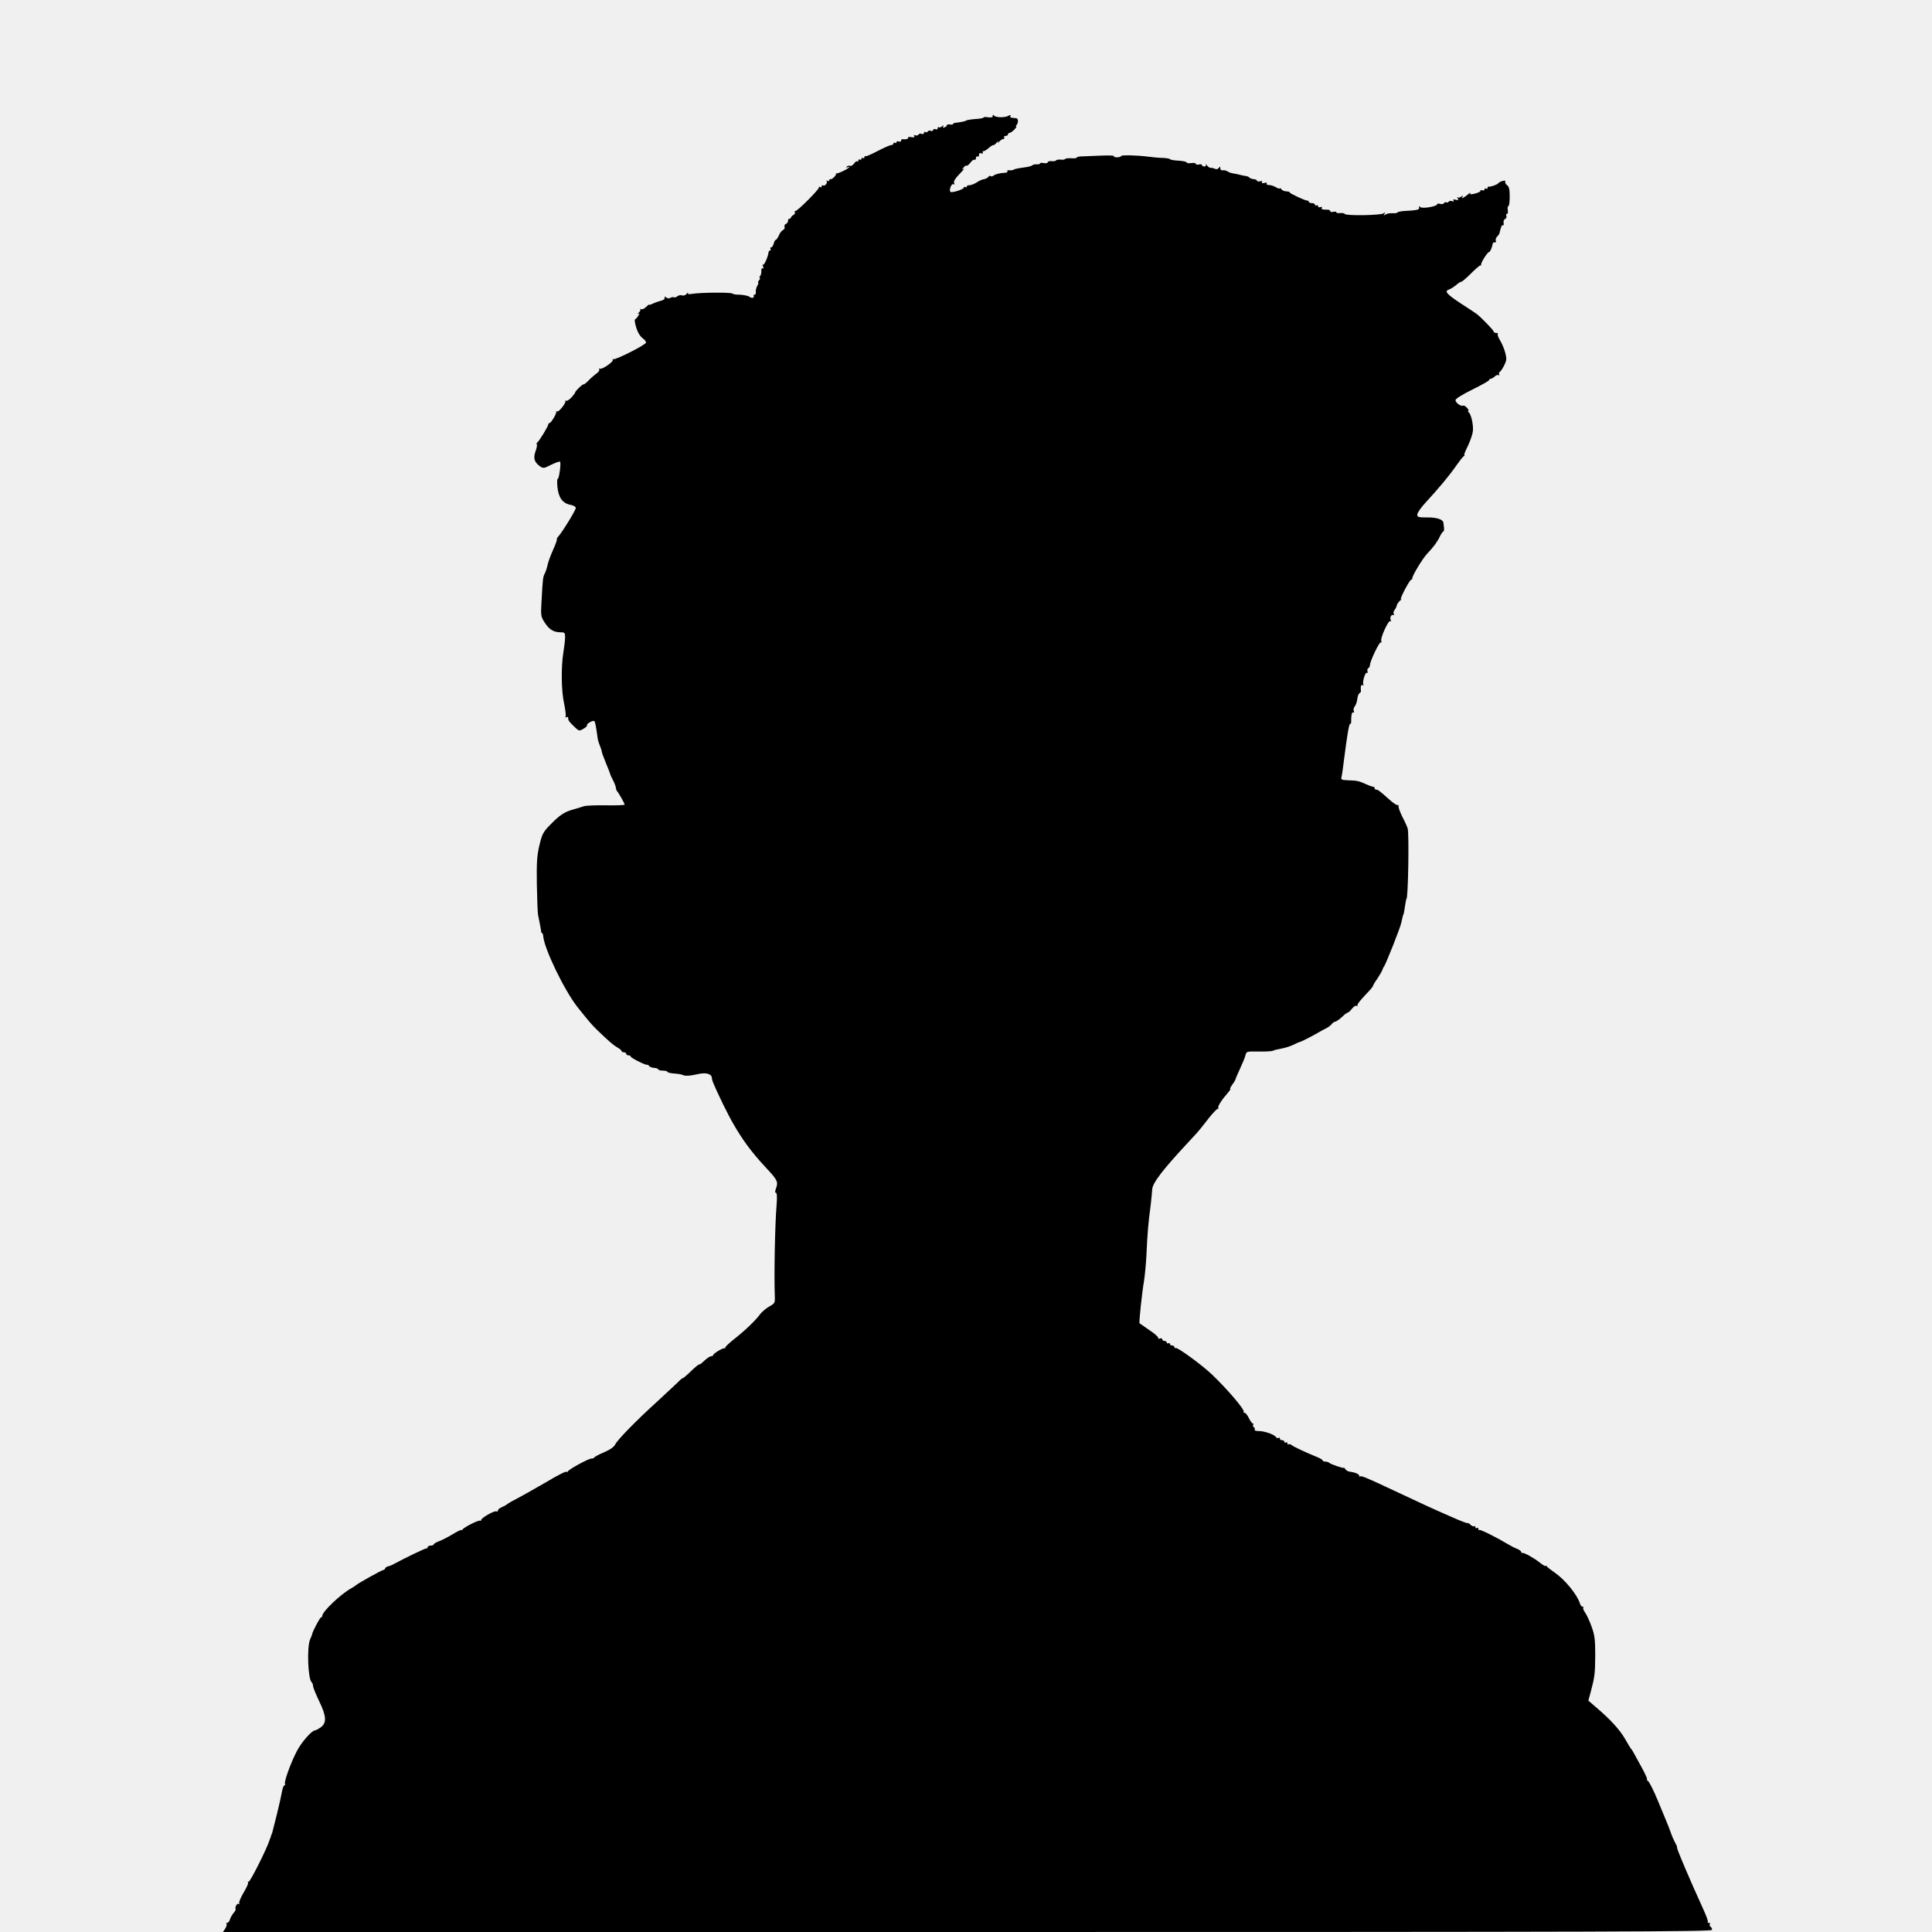
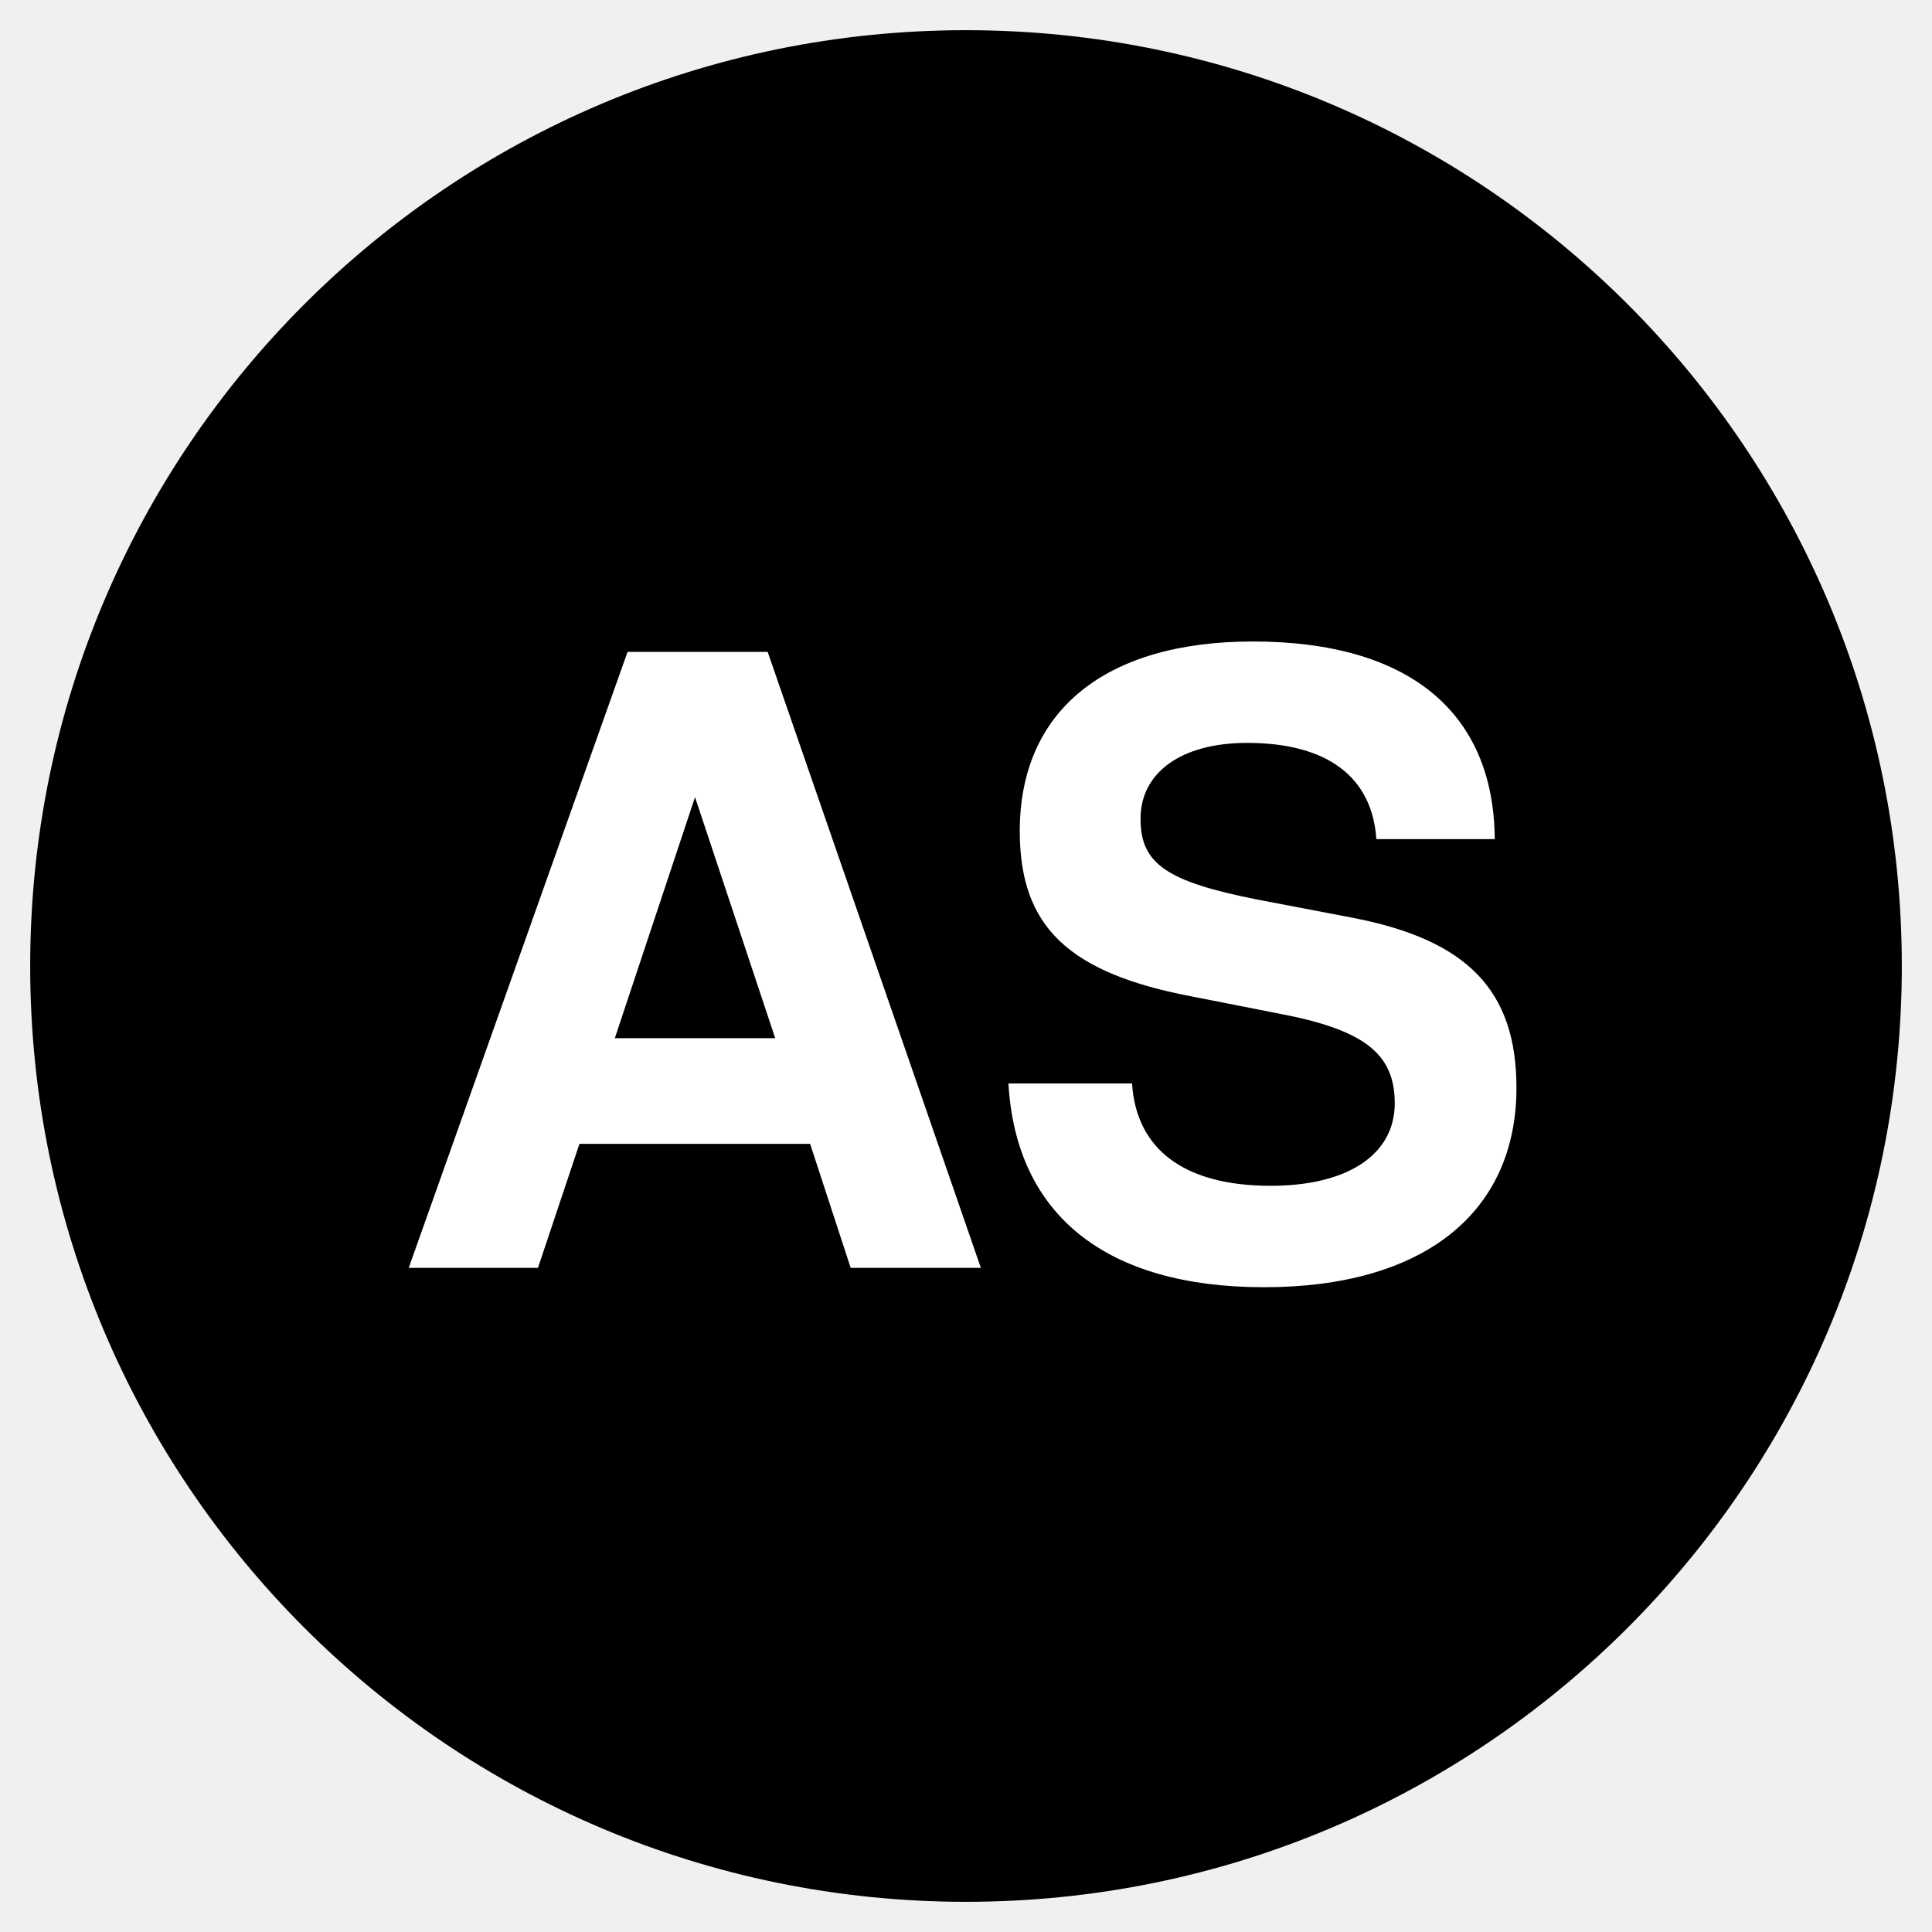
- <svg xmlns="http://www.w3.org/2000/svg" version="1.0" width="1265pt" height="1265pt" viewBox="0 0 1265 1265" preserveAspectRatio="xMidYMid meet">
-   <g transform="translate(0,1265) scale(0.1,-0.1)" fill="#000000" stroke="none">
-     <path d="M6500 11891 c0 -9 -9 -12 -30 -9 -16 3 -30 2 -30 -1 0 -4 -17 -7 -37 -9 -35 -2 -78 -8 -78 -12 0 -3 -39 -11 -62 -13 -13 -1 -23 -5 -23 -9 0 -4 -9 -5 -20 -3 -11 2 -20 0 -20 -5 0 -4 -7 -11 -16 -14 -10 -4 -13 -2 -8 7 6 9 5 9 -8 0 -8 -7 -18 -10 -21 -6 -4 3 -7 1 -7 -6 0 -8 -7 -11 -15 -7 -8 3 -15 1 -15 -5 0 -6 -7 -9 -15 -6 -8 4 -17 2 -20 -4 -4 -5 -11 -7 -16 -4 -5 4 -9 1 -9 -5 0 -7 -7 -10 -15 -7 -8 4 -17 2 -21 -4 -3 -6 -13 -8 -21 -5 -9 4 -11 2 -7 -6 5 -7 -1 -9 -19 -6 -15 3 -24 1 -21 -3 5 -8 -17 -14 -38 -10 -5 0 -8 -4 -8 -10 0 -6 -7 -9 -15 -5 -8 3 -15 1 -15 -5 0 -6 -4 -7 -10 -4 -5 3 -10 1 -10 -4 0 -6 -7 -11 -15 -11 -8 0 -48 -18 -89 -39 -41 -22 -77 -37 -80 -34 -3 4 -6 1 -6 -6 0 -7 -4 -9 -10 -6 -5 3 -10 1 -10 -5 0 -6 -4 -8 -10 -5 -5 3 -10 1 -10 -6 0 -7 -3 -9 -7 -6 -3 4 -13 -2 -21 -14 -8 -11 -20 -18 -28 -15 -7 3 -16 0 -20 -6 -4 -7 -3 -8 4 -4 7 4 12 5 12 2 0 -9 -77 -46 -84 -41 -3 3 -4 2 -2 -1 6 -8 -27 -42 -36 -37 -5 2 -8 -1 -8 -7 0 -6 -6 -8 -12 -4 -7 4 -10 4 -6 -1 10 -10 -11 -37 -23 -29 -5 3 -9 0 -9 -6 0 -6 -5 -8 -10 -5 -6 4 -9 3 -8 -2 4 -11 -144 -159 -155 -155 -5 1 -6 -2 -3 -7 4 -5 0 -13 -8 -18 -8 -4 -16 -12 -18 -18 -2 -5 -6 -9 -10 -8 -5 2 -8 -4 -8 -12 0 -9 -6 -18 -14 -21 -8 -3 -12 -12 -9 -20 3 -7 -2 -16 -10 -20 -8 -3 -21 -19 -27 -35 -7 -16 -16 -29 -20 -29 -4 0 -11 -11 -14 -25 -4 -14 -11 -25 -17 -25 -6 0 -7 -4 -4 -10 3 -5 2 -10 -3 -10 -5 0 -9 -6 -10 -12 -2 -27 -29 -88 -36 -81 -4 4 -4 -1 0 -11 5 -12 4 -17 -3 -13 -5 3 -9 -3 -8 -16 1 -12 -2 -28 -8 -34 -5 -7 -6 -13 -2 -13 4 0 2 -7 -5 -15 -7 -8 -9 -15 -6 -15 4 0 1 -10 -6 -22 -7 -13 -11 -31 -9 -40 1 -10 -3 -18 -9 -18 -6 0 -8 -4 -5 -10 7 -11 -18 -14 -28 -3 -8 7 -51 15 -82 14 -10 0 -24 3 -30 7 -11 9 -210 7 -263 -2 -24 -4 -31 -2 -27 7 4 6 0 4 -8 -6 -9 -10 -21 -15 -31 -11 -9 3 -23 1 -31 -6 -8 -6 -18 -9 -23 -7 -4 3 -14 2 -22 -3 -9 -5 -20 -4 -28 2 -10 9 -12 8 -10 -2 2 -8 -9 -16 -27 -20 -16 -4 -40 -12 -52 -19 -13 -6 -23 -9 -23 -6 0 3 -9 -4 -20 -15 -12 -12 -26 -18 -33 -14 -7 4 -9 4 -5 -1 4 -4 0 -14 -10 -22 -9 -8 -11 -11 -4 -8 11 6 11 3 0 -14 -7 -12 -16 -21 -19 -21 -9 0 5 -60 21 -90 7 -14 21 -31 32 -38 10 -7 18 -19 18 -25 0 -14 -198 -114 -214 -109 -6 2 -8 0 -4 -3 10 -11 -71 -67 -84 -59 -6 4 -8 3 -4 -4 3 -6 -5 -19 -20 -29 -14 -10 -37 -30 -51 -45 -14 -15 -29 -26 -32 -25 -3 2 -18 -10 -33 -25 -15 -15 -25 -28 -22 -28 2 0 -8 -13 -22 -30 -15 -16 -31 -27 -36 -24 -5 3 -7 2 -6 -3 4 -13 -44 -73 -54 -67 -5 3 -7 2 -6 -3 3 -11 -34 -73 -44 -73 -4 0 -8 -4 -8 -9 0 -12 -63 -115 -73 -119 -4 -2 -5 -7 -2 -12 3 -4 -1 -25 -9 -46 -15 -44 -8 -69 28 -96 23 -16 26 -16 75 9 29 14 55 23 58 20 8 -9 -7 -118 -16 -113 -3 2 -4 -22 -1 -54 7 -69 34 -106 87 -116 18 -3 33 -12 33 -20 0 -14 -86 -155 -114 -186 -8 -9 -12 -18 -10 -21 2 -2 -9 -33 -25 -68 -16 -35 -32 -80 -36 -99 -4 -19 -12 -44 -18 -55 -12 -23 -13 -31 -21 -176 -6 -102 -5 -106 21 -146 29 -45 58 -63 103 -63 27 0 30 -3 30 -32 0 -18 -5 -62 -11 -98 -16 -97 -14 -255 5 -339 8 -40 13 -78 9 -84 -3 -6 -1 -7 5 -3 7 4 12 2 12 -3 0 -18 4 -24 38 -57 33 -32 34 -32 62 -16 16 9 26 20 24 24 -5 7 28 28 44 28 8 0 13 -24 27 -125 1 -5 7 -23 13 -38 7 -16 12 -33 12 -38 0 -5 12 -37 26 -72 14 -34 27 -66 28 -72 1 -5 9 -24 18 -40 9 -17 18 -39 20 -50 1 -11 5 -22 8 -25 9 -8 50 -81 50 -88 0 -4 -54 -6 -119 -5 -66 1 -132 -1 -148 -6 -15 -5 -48 -15 -73 -22 -56 -16 -87 -37 -150 -102 -44 -45 -51 -60 -68 -131 -16 -67 -19 -111 -17 -256 2 -96 5 -186 8 -200 16 -80 19 -96 20 -107 0 -7 3 -13 7 -13 3 0 6 -9 7 -21 7 -82 138 -354 225 -464 79 -99 92 -114 132 -153 71 -68 100 -94 128 -110 16 -9 28 -20 28 -24 0 -4 7 -8 15 -8 8 0 15 -4 15 -10 0 -5 7 -10 15 -10 8 0 15 -4 15 -8 0 -9 101 -59 108 -54 3 2 8 -1 11 -7 4 -6 19 -12 34 -13 15 -1 27 -6 27 -10 0 -4 14 -8 30 -8 17 0 30 -4 30 -8 0 -4 19 -9 42 -11 22 -1 48 -5 57 -9 18 -9 46 -7 110 7 46 9 80 -1 82 -26 2 -19 4 -23 33 -88 110 -239 186 -357 330 -510 67 -72 73 -85 56 -129 -6 -17 -6 -26 1 -26 6 0 8 -28 4 -77 -11 -133 -17 -459 -12 -597 2 -47 1 -50 -37 -71 -21 -12 -48 -35 -60 -51 -28 -39 -98 -106 -168 -161 -32 -25 -58 -50 -58 -54 0 -5 -3 -8 -7 -7 -11 3 -73 -35 -73 -44 0 -4 -6 -8 -14 -8 -7 0 -27 -13 -44 -29 -16 -16 -32 -28 -34 -25 -3 2 -28 -19 -56 -46 -29 -28 -52 -47 -52 -44 0 3 -15 -9 -33 -28 -19 -18 -78 -73 -132 -123 -140 -127 -263 -253 -277 -283 -9 -17 -33 -34 -73 -51 -33 -14 -61 -29 -63 -33 -2 -5 -11 -8 -19 -8 -19 0 -145 -68 -155 -84 -4 -6 -8 -7 -8 -3 0 7 -57 -21 -140 -71 -49 -29 -179 -102 -215 -120 -16 -9 -32 -18 -35 -21 -3 -4 -17 -12 -32 -18 -16 -7 -28 -17 -28 -23 0 -6 -4 -9 -9 -6 -12 8 -101 -43 -101 -57 0 -5 -3 -7 -6 -4 -7 7 -104 -41 -116 -58 -4 -5 -8 -7 -8 -3 0 3 -26 -9 -57 -28 -31 -19 -72 -40 -90 -46 -18 -7 -33 -16 -33 -20 0 -4 -9 -8 -20 -8 -11 0 -20 -5 -20 -10 0 -6 -3 -9 -7 -8 -7 2 -143 -64 -213 -102 -14 -8 -32 -15 -40 -16 -8 -2 -16 -8 -18 -13 -2 -6 -8 -11 -13 -11 -9 0 -169 -89 -179 -100 -3 -3 -17 -12 -31 -20 -70 -39 -189 -153 -189 -180 0 -6 -4 -10 -8 -10 -7 0 -55 -91 -58 -109 0 -3 -6 -19 -14 -36 -21 -51 -14 -255 10 -279 6 -6 10 -17 10 -26 0 -9 18 -53 40 -99 48 -99 50 -142 9 -172 -15 -10 -32 -19 -37 -19 -20 0 -88 -77 -118 -135 -39 -74 -86 -203 -78 -216 3 -5 1 -9 -4 -9 -5 0 -12 -19 -16 -42 -4 -23 -18 -87 -32 -143 -14 -55 -27 -107 -29 -115 -2 -8 -4 -16 -5 -17 -2 -2 -4 -7 -5 -13 -1 -5 -4 -12 -5 -15 -1 -3 -3 -8 -5 -12 -13 -49 -126 -273 -136 -273 -6 0 -8 -4 -5 -8 3 -5 -11 -34 -30 -66 -19 -32 -31 -62 -28 -68 4 -6 2 -8 -4 -4 -10 6 -25 -21 -19 -35 1 -4 -5 -15 -14 -25 -9 -11 -20 -29 -23 -41 -4 -13 -12 -23 -18 -23 -6 0 -8 -3 -5 -7 4 -3 0 -17 -8 -30 l-15 -23 4875 0 c4238 0 4875 2 4875 14 0 8 -5 18 -10 21 -6 4 -8 11 -5 16 4 5 1 9 -6 9 -7 0 -10 3 -7 6 4 3 -10 40 -29 82 -58 128 -69 153 -116 262 -47 111 -60 145 -56 145 2 0 -4 14 -13 30 -9 17 -22 46 -28 65 -7 19 -18 49 -25 65 -7 17 -34 82 -60 145 -26 63 -55 121 -63 127 -9 7 -12 13 -8 13 4 0 -11 34 -34 76 -60 110 -64 118 -71 124 -3 3 -20 31 -38 63 -34 60 -99 131 -189 207 l-52 45 16 59 c26 99 28 117 29 241 0 102 -4 130 -24 185 -13 36 -32 77 -42 91 -10 14 -16 29 -12 33 3 3 1 6 -5 6 -6 0 -14 9 -17 21 -19 59 -98 156 -165 202 -25 17 -48 35 -52 41 -4 6 -8 7 -8 3 0 -5 -17 5 -37 21 -42 33 -104 67 -115 64 -5 -1 -8 2 -8 7 0 5 -12 14 -27 20 -16 6 -43 20 -61 31 -73 44 -181 98 -186 92 -3 -3 -6 0 -6 7 0 7 -4 9 -10 6 -5 -3 -10 -1 -10 6 0 7 -3 9 -7 6 -3 -4 -15 0 -25 10 -10 9 -18 13 -18 10 0 -3 -46 14 -102 39 -141 62 -148 65 -423 194 -139 65 -173 79 -179 73 -3 -4 -6 -2 -6 4 0 11 -28 23 -63 27 -11 2 -22 8 -27 15 -4 7 -9 12 -11 10 -6 -4 -83 23 -94 32 -5 5 -17 9 -27 9 -10 0 -18 3 -18 8 0 4 -15 13 -32 20 -78 32 -154 67 -169 79 -9 7 -19 10 -22 6 -4 -3 -7 -1 -7 6 0 7 -4 9 -10 6 -5 -3 -10 -1 -10 4 0 6 -7 11 -15 11 -8 0 -15 5 -15 11 0 5 -4 8 -9 4 -5 -3 -12 -1 -16 5 -10 17 -75 40 -112 40 -19 0 -32 4 -28 9 3 5 1 12 -5 16 -6 4 -8 11 -5 16 4 5 2 9 -3 9 -4 0 -16 16 -25 35 -9 19 -22 35 -29 35 -6 0 -8 3 -5 6 10 11 -103 144 -206 243 -67 64 -228 181 -239 175 -5 -3 -8 0 -8 5 0 6 -7 11 -15 11 -8 0 -15 5 -15 11 0 5 -4 7 -10 4 -6 -3 -10 -1 -10 4 0 6 -7 11 -15 11 -8 0 -15 5 -15 11 0 6 -7 8 -16 5 -8 -3 -13 -2 -10 3 3 5 -22 28 -57 51 -34 24 -64 45 -66 46 -4 3 16 200 30 279 5 33 12 105 15 160 8 165 11 203 30 350 3 28 7 66 8 86 2 44 69 131 256 331 52 56 50 54 114 136 27 34 54 62 59 62 6 0 7 3 4 6 -6 6 18 47 48 81 31 37 35 43 30 43 -4 0 3 13 14 29 12 16 21 32 21 35 0 3 13 34 29 68 16 35 33 75 36 89 6 25 8 25 88 24 45 -1 87 2 92 5 6 4 30 10 53 14 24 4 60 15 80 25 21 10 39 19 42 18 5 0 77 36 125 64 17 10 39 22 50 27 12 6 27 17 34 26 7 9 17 16 22 16 8 0 36 20 64 48 8 6 17 12 20 12 4 0 16 11 27 25 11 14 24 23 29 19 5 -3 8 -2 7 3 -3 8 21 37 85 104 9 11 18 22 18 27 1 4 14 26 30 48 15 23 29 48 31 55 2 8 6 16 9 19 9 7 108 256 114 288 8 37 13 57 15 57 1 0 4 15 14 80 2 11 4 20 5 20 11 0 18 421 8 460 -3 11 -19 47 -36 79 -16 33 -27 64 -24 70 3 6 3 8 -2 4 -4 -4 -30 11 -56 35 -66 59 -77 67 -89 67 -5 0 -10 4 -10 10 0 5 -3 9 -7 8 -5 0 -26 7 -48 17 -49 22 -57 24 -118 26 -44 2 -48 4 -43 23 3 11 10 62 16 111 21 164 33 235 40 235 4 0 8 6 7 13 -1 40 4 67 13 62 6 -3 7 1 4 10 -4 8 0 22 7 31 7 8 14 29 16 47 2 17 8 34 14 38 6 3 10 9 10 13 -4 29 1 46 11 40 6 -4 8 -3 5 3 -9 14 12 85 23 78 6 -3 7 0 4 8 -3 8 -1 18 5 22 6 3 11 13 11 21 0 24 62 154 71 148 5 -3 6 2 3 10 -7 19 47 137 59 129 6 -3 7 -1 4 5 -10 15 3 43 16 35 6 -3 7 -1 3 6 -4 6 -2 19 5 27 7 9 14 23 15 31 1 8 11 21 21 30 10 8 13 12 6 9 -6 -4 5 25 25 63 20 38 39 68 43 66 3 -2 6 2 6 9 0 17 69 131 97 160 42 44 67 78 83 112 9 19 20 34 23 34 4 0 6 10 5 23 -1 12 -3 27 -4 34 -2 22 -44 36 -108 35 -57 0 -63 2 -63 19 0 11 24 46 53 77 85 92 161 183 201 242 21 30 43 58 49 62 7 4 9 8 5 8 -4 0 6 27 23 60 16 34 31 77 33 98 4 41 -12 113 -29 124 -5 4 -6 8 -1 8 5 0 1 9 -9 20 -10 11 -21 17 -26 14 -13 -7 -49 19 -49 36 0 9 43 36 110 69 61 30 110 58 110 62 0 5 5 9 11 9 6 0 17 7 26 15 8 8 19 12 25 9 6 -4 8 -2 4 4 -3 6 -2 13 4 17 6 3 19 23 29 43 16 32 17 43 7 82 -7 26 -22 62 -34 81 -12 20 -19 39 -15 42 3 4 -1 7 -10 7 -9 0 -17 4 -17 9 0 9 -85 96 -112 116 -8 6 -55 37 -106 70 -92 61 -107 79 -73 90 10 3 31 17 47 30 15 13 30 22 32 20 2 -2 30 21 61 52 31 31 59 56 64 55 4 -1 6 1 5 5 -4 11 42 83 52 83 7 0 19 28 24 55 1 6 7 9 14 8 6 -2 9 3 6 11 -3 7 1 20 9 27 7 8 14 17 15 22 9 40 15 56 23 52 4 -3 6 4 4 15 -2 12 2 23 10 26 7 3 11 12 8 20 -3 8 -1 14 5 14 5 0 7 11 4 25 -2 14 0 25 4 25 5 0 9 28 9 62 0 49 -4 66 -18 76 -9 7 -14 18 -11 24 7 12 -38 0 -46 -12 -6 -9 -52 -25 -62 -22 -5 1 -8 -3 -8 -9 0 -5 -4 -7 -10 -4 -5 3 -10 1 -10 -5 0 -7 -7 -9 -16 -6 -8 3 -13 2 -10 -2 3 -5 -13 -13 -34 -19 -29 -7 -38 -7 -33 1 4 6 -2 4 -13 -5 -32 -26 -48 -34 -39 -18 7 11 6 12 -7 2 -8 -7 -19 -9 -23 -5 -5 4 -5 1 0 -7 6 -11 3 -13 -13 -9 -14 4 -20 2 -15 -5 4 -6 0 -8 -10 -4 -9 3 -19 2 -22 -4 -4 -5 -10 -7 -15 -4 -5 3 -12 1 -15 -5 -4 -6 -15 -8 -26 -5 -10 4 -19 2 -19 -2 0 -15 -98 -31 -110 -19 -8 8 -11 7 -8 -3 3 -15 -13 -18 -104 -23 -21 -2 -38 -6 -38 -9 0 -4 -15 -6 -32 -5 -18 1 -39 -3 -47 -9 -12 -8 -13 -7 -6 5 7 12 6 13 -6 3 -16 -13 -246 -17 -254 -4 -2 5 -16 7 -30 6 -14 -2 -25 0 -25 5 0 4 -9 6 -20 3 -11 -3 -20 -1 -20 5 0 5 -8 9 -17 9 -35 0 -44 3 -38 13 3 6 -1 7 -9 4 -9 -3 -16 -1 -16 6 0 6 -4 8 -10 5 -5 -3 -10 -1 -10 4 0 6 -9 11 -20 11 -11 0 -20 4 -20 8 0 5 -6 9 -12 9 -17 1 -119 49 -114 54 3 2 -7 5 -21 6 -14 0 -29 7 -34 15 -5 7 -9 9 -9 5 0 -4 -10 -2 -22 5 -25 13 -30 15 -54 17 -8 0 -13 5 -10 10 4 5 -4 7 -16 3 -13 -3 -19 -1 -15 5 5 7 0 9 -13 6 -11 -3 -20 -1 -20 4 0 5 -10 9 -22 10 -11 1 -24 6 -27 10 -3 4 -13 9 -21 10 -8 1 -26 4 -40 8 -14 4 -35 8 -48 10 -13 2 -28 8 -35 13 -7 5 -20 8 -29 7 -11 -2 -18 3 -18 13 0 14 -2 14 -9 3 -6 -9 -15 -11 -27 -6 -11 5 -23 7 -28 6 -4 -1 -15 6 -23 16 -8 10 -12 12 -8 6 4 -8 0 -13 -9 -13 -9 0 -16 4 -16 9 0 5 -9 7 -20 4 -11 -3 -20 -1 -20 4 0 5 -13 8 -30 5 -16 -2 -30 0 -30 4 0 5 -23 10 -52 12 -29 1 -55 6 -58 10 -3 4 -23 7 -45 8 -22 0 -65 4 -95 8 -78 10 -180 12 -180 4 0 -5 -12 -8 -26 -8 -14 0 -23 3 -21 8 3 4 -36 5 -86 3 -51 -2 -107 -4 -124 -5 -18 0 -33 -4 -33 -8 0 -4 -16 -6 -36 -4 -19 1 -37 -1 -40 -5 -2 -4 -15 -6 -29 -4 -14 1 -28 -1 -30 -5 -3 -5 -16 -7 -30 -5 -14 1 -25 -2 -25 -8 0 -5 -11 -7 -25 -5 -14 3 -25 2 -25 -2 0 -4 -10 -7 -22 -6 -13 1 -25 -2 -28 -6 -3 -4 -23 -10 -45 -13 -63 -9 -70 -11 -80 -17 -6 -3 -18 -4 -28 -3 -9 2 -15 -1 -11 -6 3 -5 -3 -9 -13 -10 -33 -1 -66 -9 -78 -19 -7 -5 -15 -7 -19 -3 -4 4 -10 2 -14 -5 -5 -6 -17 -13 -28 -15 -12 -1 -34 -11 -50 -22 -16 -10 -37 -18 -46 -18 -10 1 -18 -3 -18 -8 0 -6 -4 -7 -10 -4 -5 3 -10 2 -10 -4 0 -11 -79 -36 -87 -27 -11 10 7 57 19 50 7 -5 9 -2 5 9 -4 10 8 30 36 58 23 24 35 39 27 34 -13 -8 -13 -6 -1 8 7 9 16 15 20 12 4 -2 15 7 25 20 10 14 22 22 27 19 5 -3 9 2 9 11 0 9 5 13 10 10 6 -3 10 1 10 10 0 11 5 15 16 11 8 -3 12 -2 9 4 -3 6 -1 10 4 10 6 0 22 9 35 21 13 12 27 20 31 19 4 -1 13 7 22 17 9 11 12 12 8 3 -4 -10 -2 -9 8 3 8 9 20 17 26 17 7 0 9 5 6 10 -3 6 1 10 9 10 9 0 16 5 16 10 0 6 5 10 10 10 6 0 19 9 30 20 11 11 17 20 14 20 -4 0 -2 6 3 13 13 17 10 42 -4 43 -7 1 -20 2 -29 3 -8 0 -12 6 -8 12 4 8 1 8 -13 1 -25 -14 -86 -12 -95 2 -5 7 -8 7 -8 -3z" />
-   </g>
+ <svg xmlns="http://www.w3.org/2000/svg" viewBox="0 0 64 64">
+   <circle cx="32" cy="32" r="31" fill="#000" />
+   <text x="32" y="42" font-family="Helvetica, Arial, sans-serif" font-size="28" font-weight="700" text-anchor="middle" fill="#fff">AS</text>
</svg>
